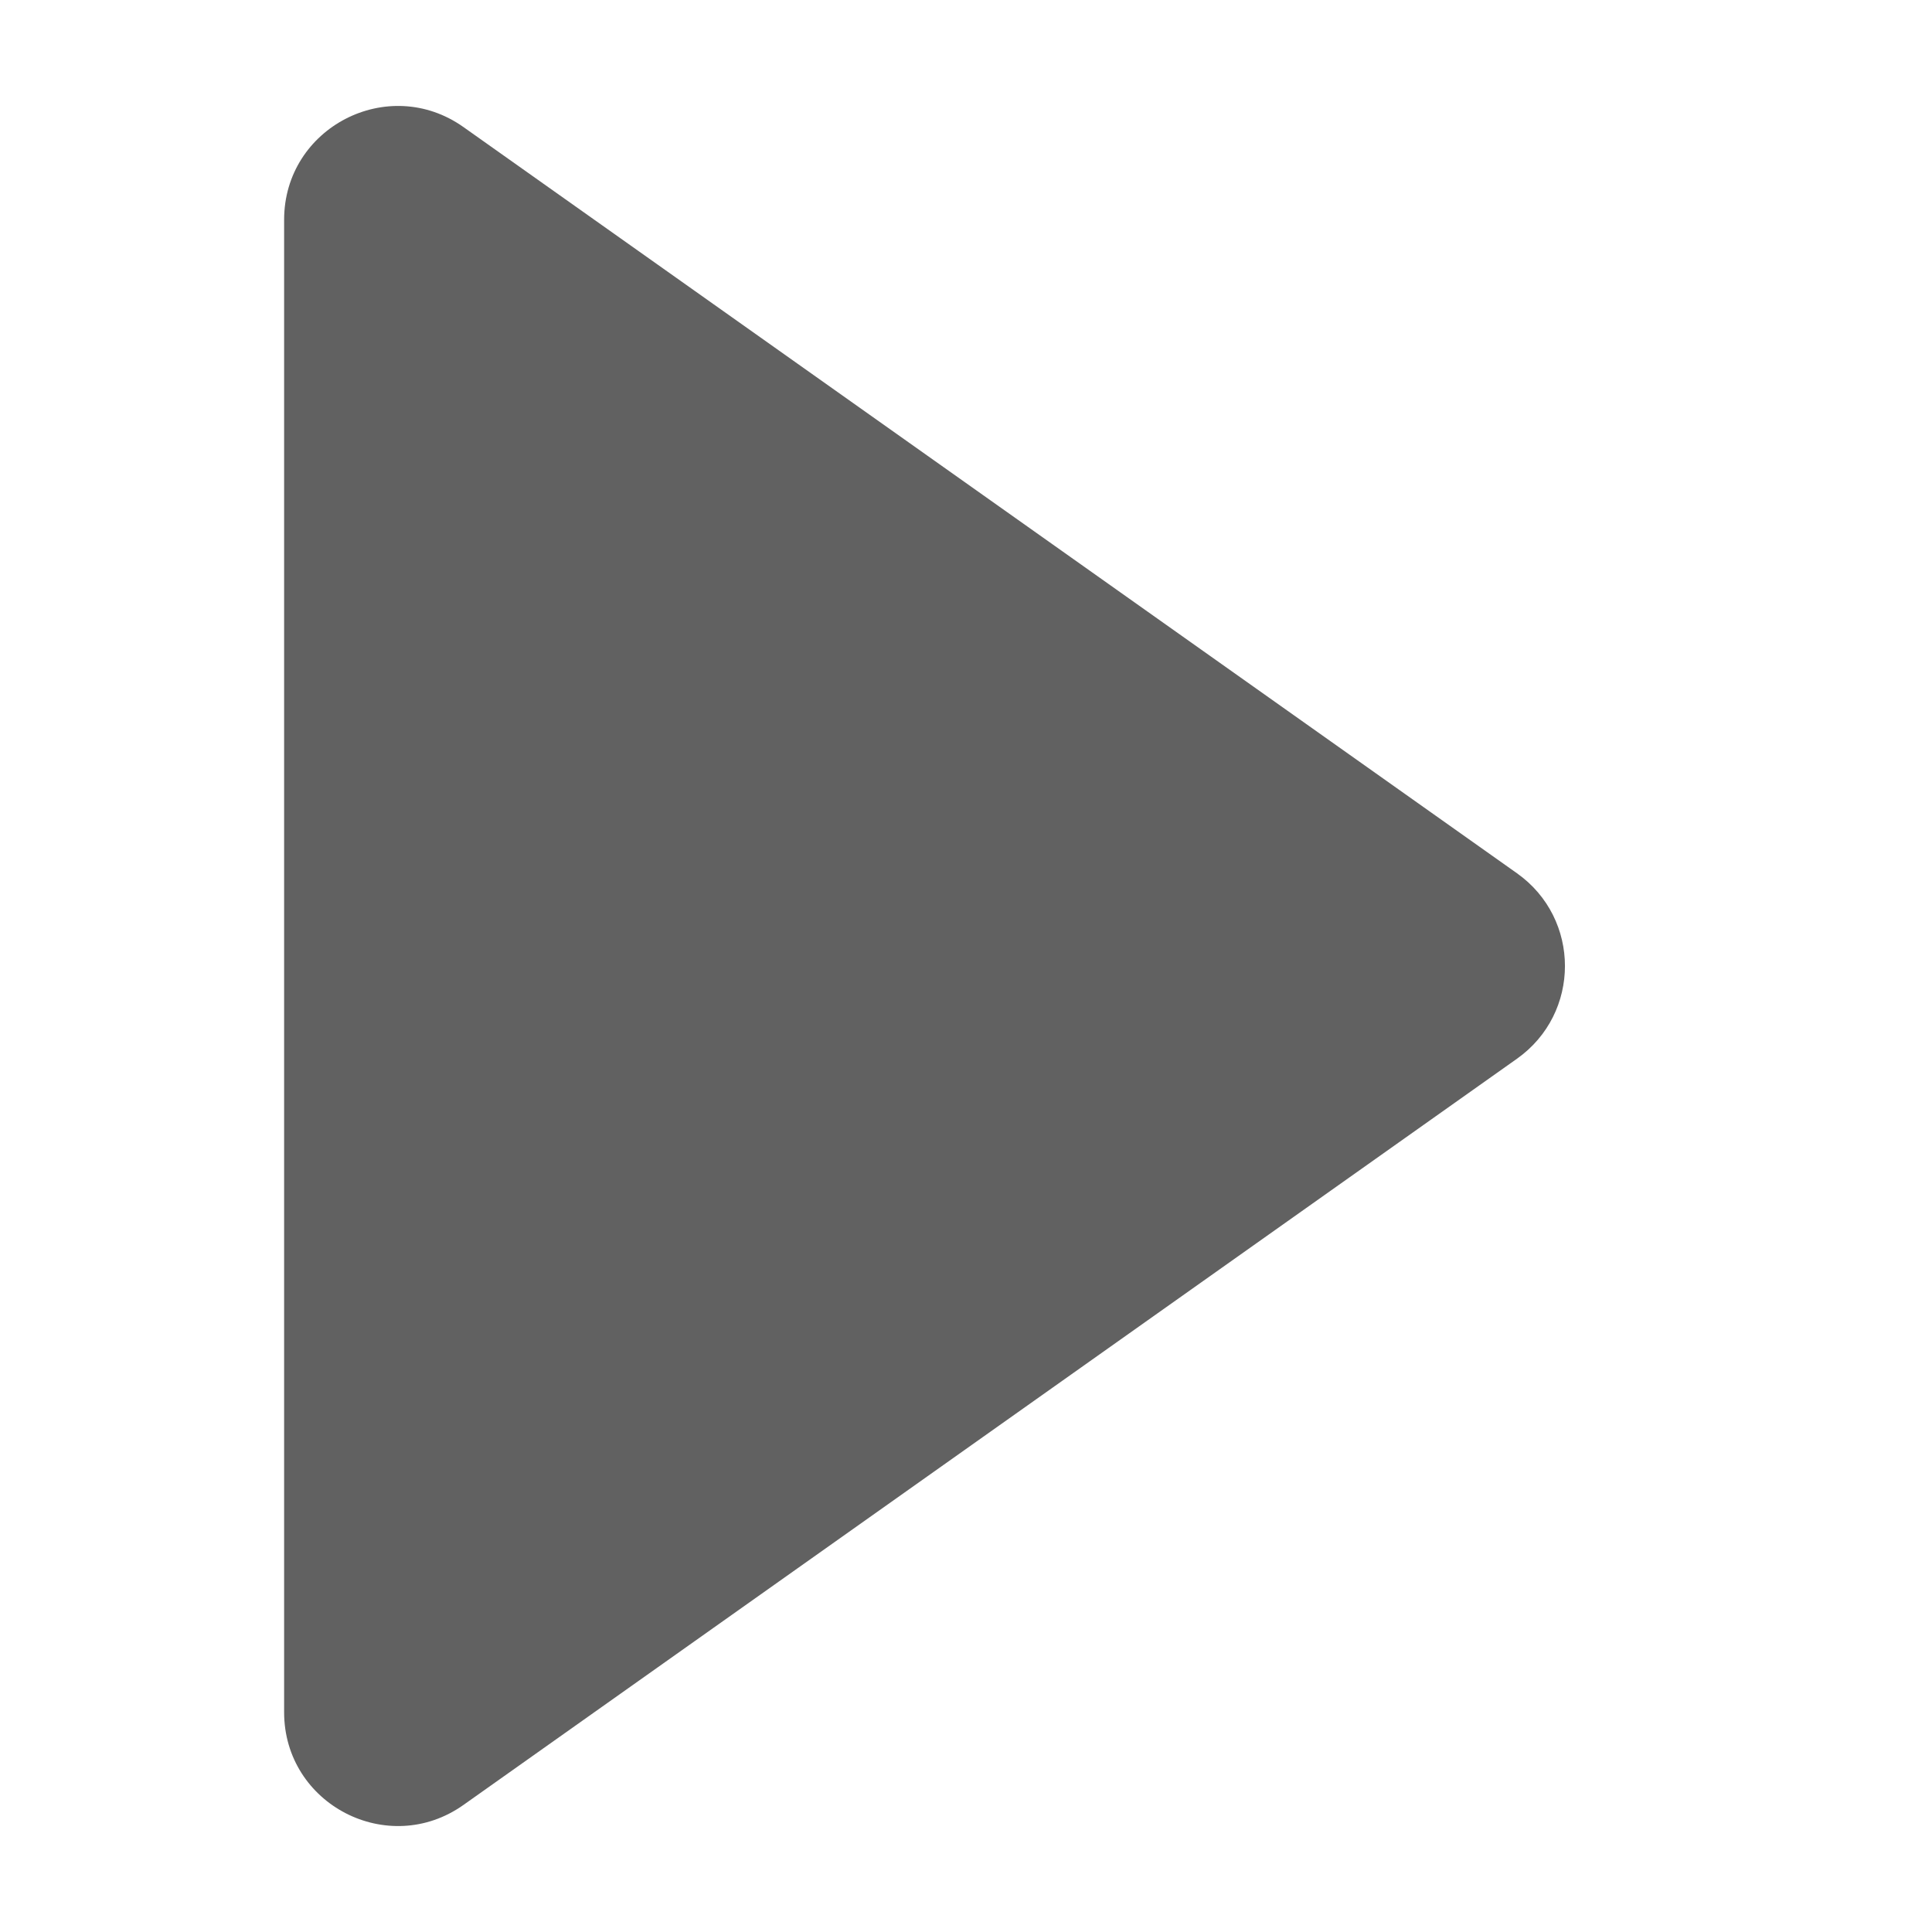
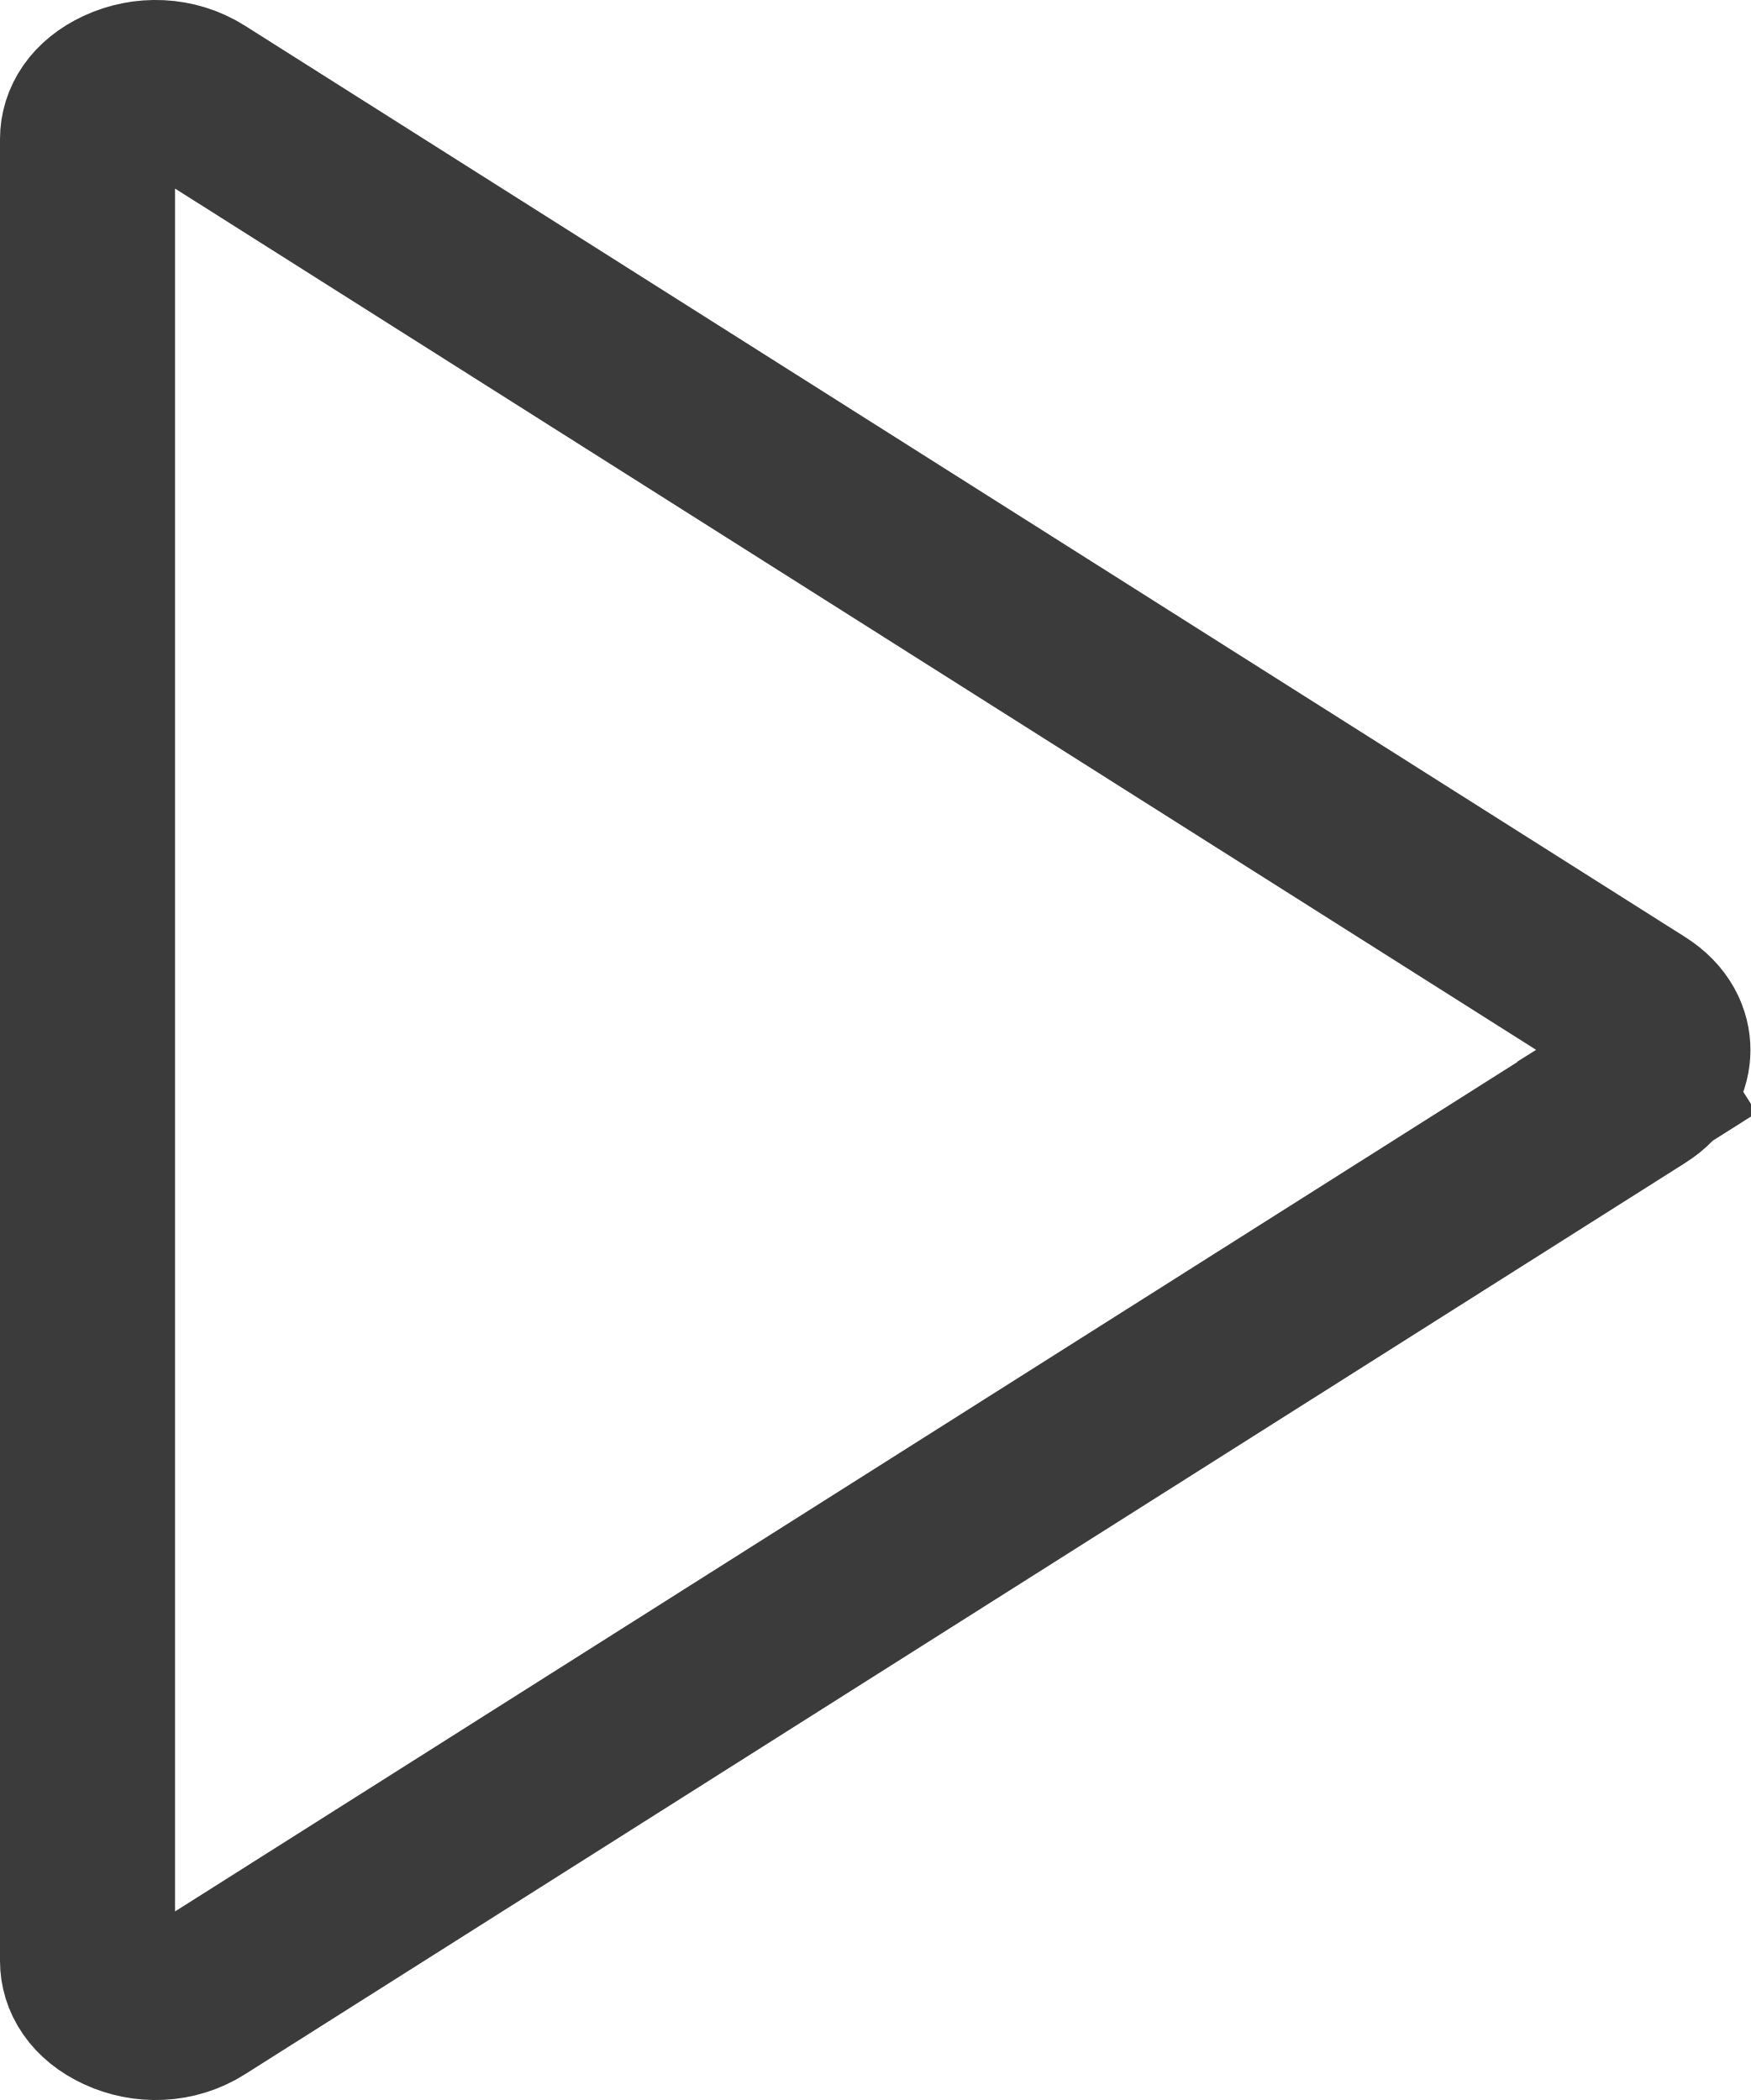
- <svg xmlns="http://www.w3.org/2000/svg" width="12" height="12" viewBox="0 0 12 17" fill="none">
-   <path d="M0 15.066C0 15.878 0.916 16.351 1.578 15.882L10.848 9.316C11.411 8.917 11.411 8.083 10.848 7.684L1.578 1.118C0.916 0.649 0 1.122 0 1.934V15.066Z" fill="#616161" />
+ <svg xmlns="http://www.w3.org/2000/svg" width="10" height="12" viewBox="0 0 10 12" fill="none">
+   <path d="M1.133 11.43L1.133 11.43L9.358 6.224L9.613 6.627L9.358 6.224C9.468 6.155 9.5 6.068 9.5 6C9.5 5.932 9.468 5.845 9.358 5.776L9.358 5.776L1.133 0.57L1.133 0.57C0.996 0.483 0.827 0.48 0.689 0.544C0.553 0.607 0.5 0.705 0.5 0.794V11.206C0.5 11.295 0.553 11.393 0.689 11.456C0.827 11.52 0.996 11.517 1.133 11.43Z" stroke="#3B3B3B" />
</svg>
